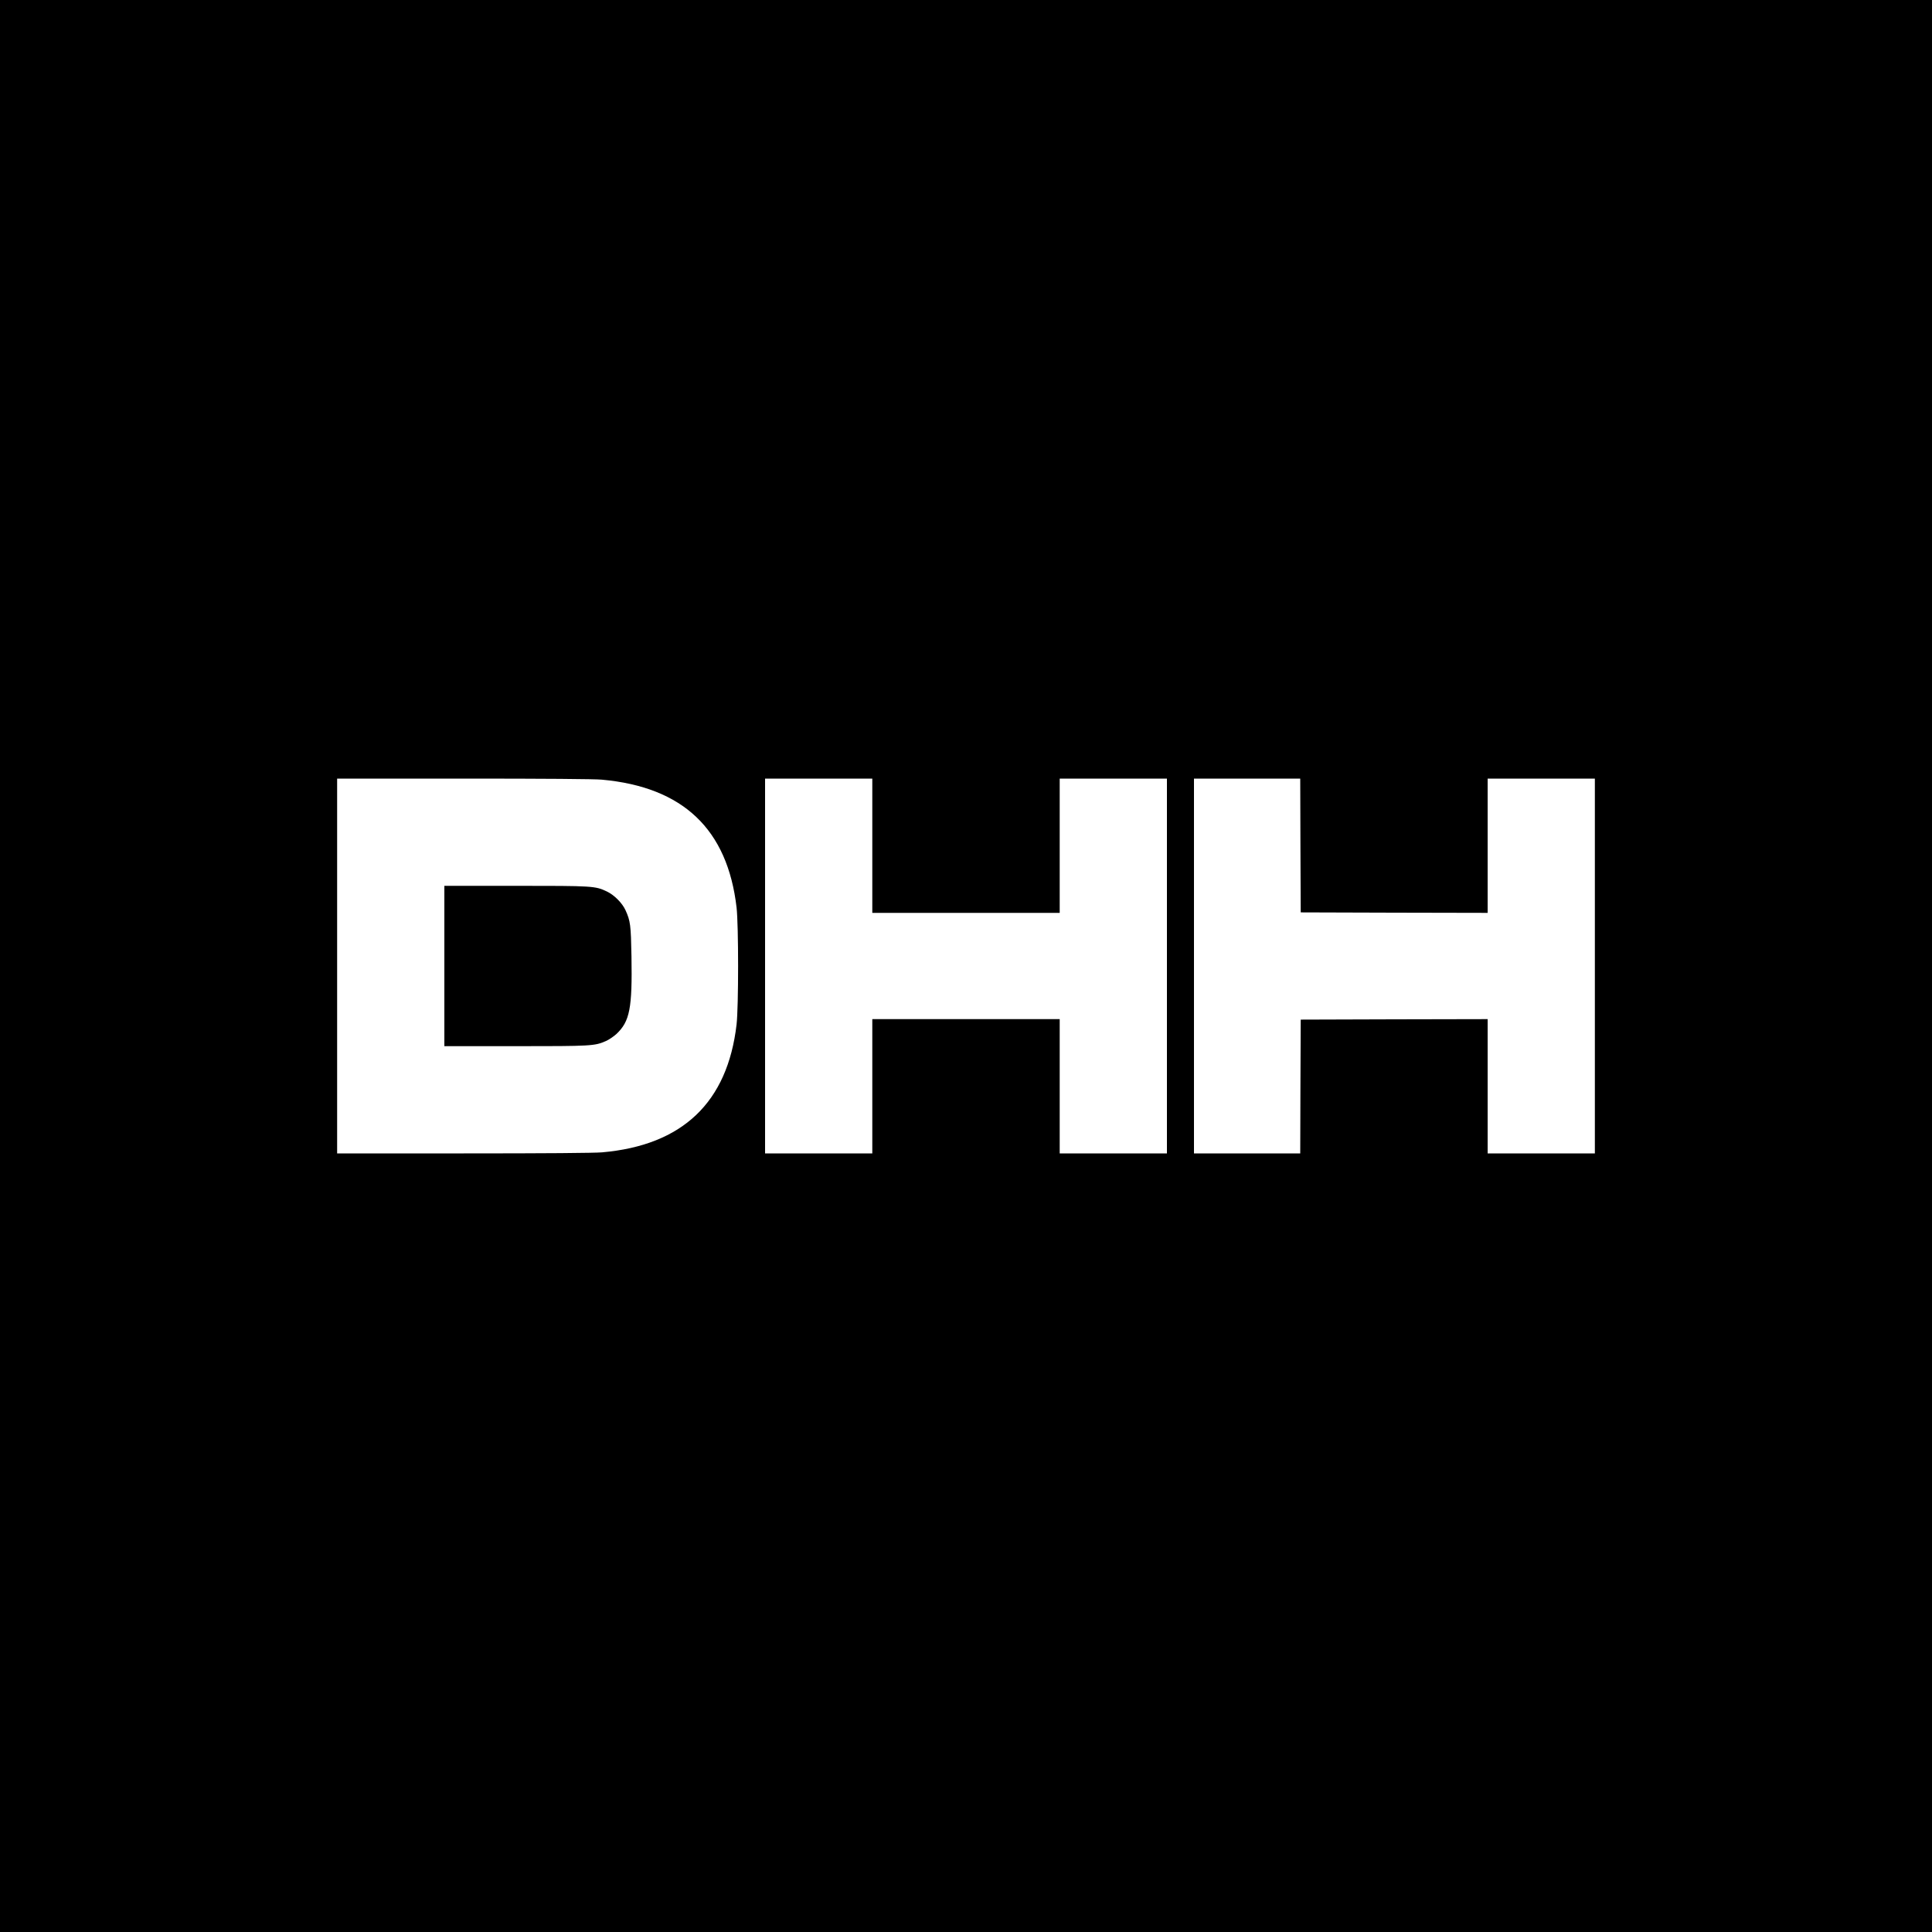
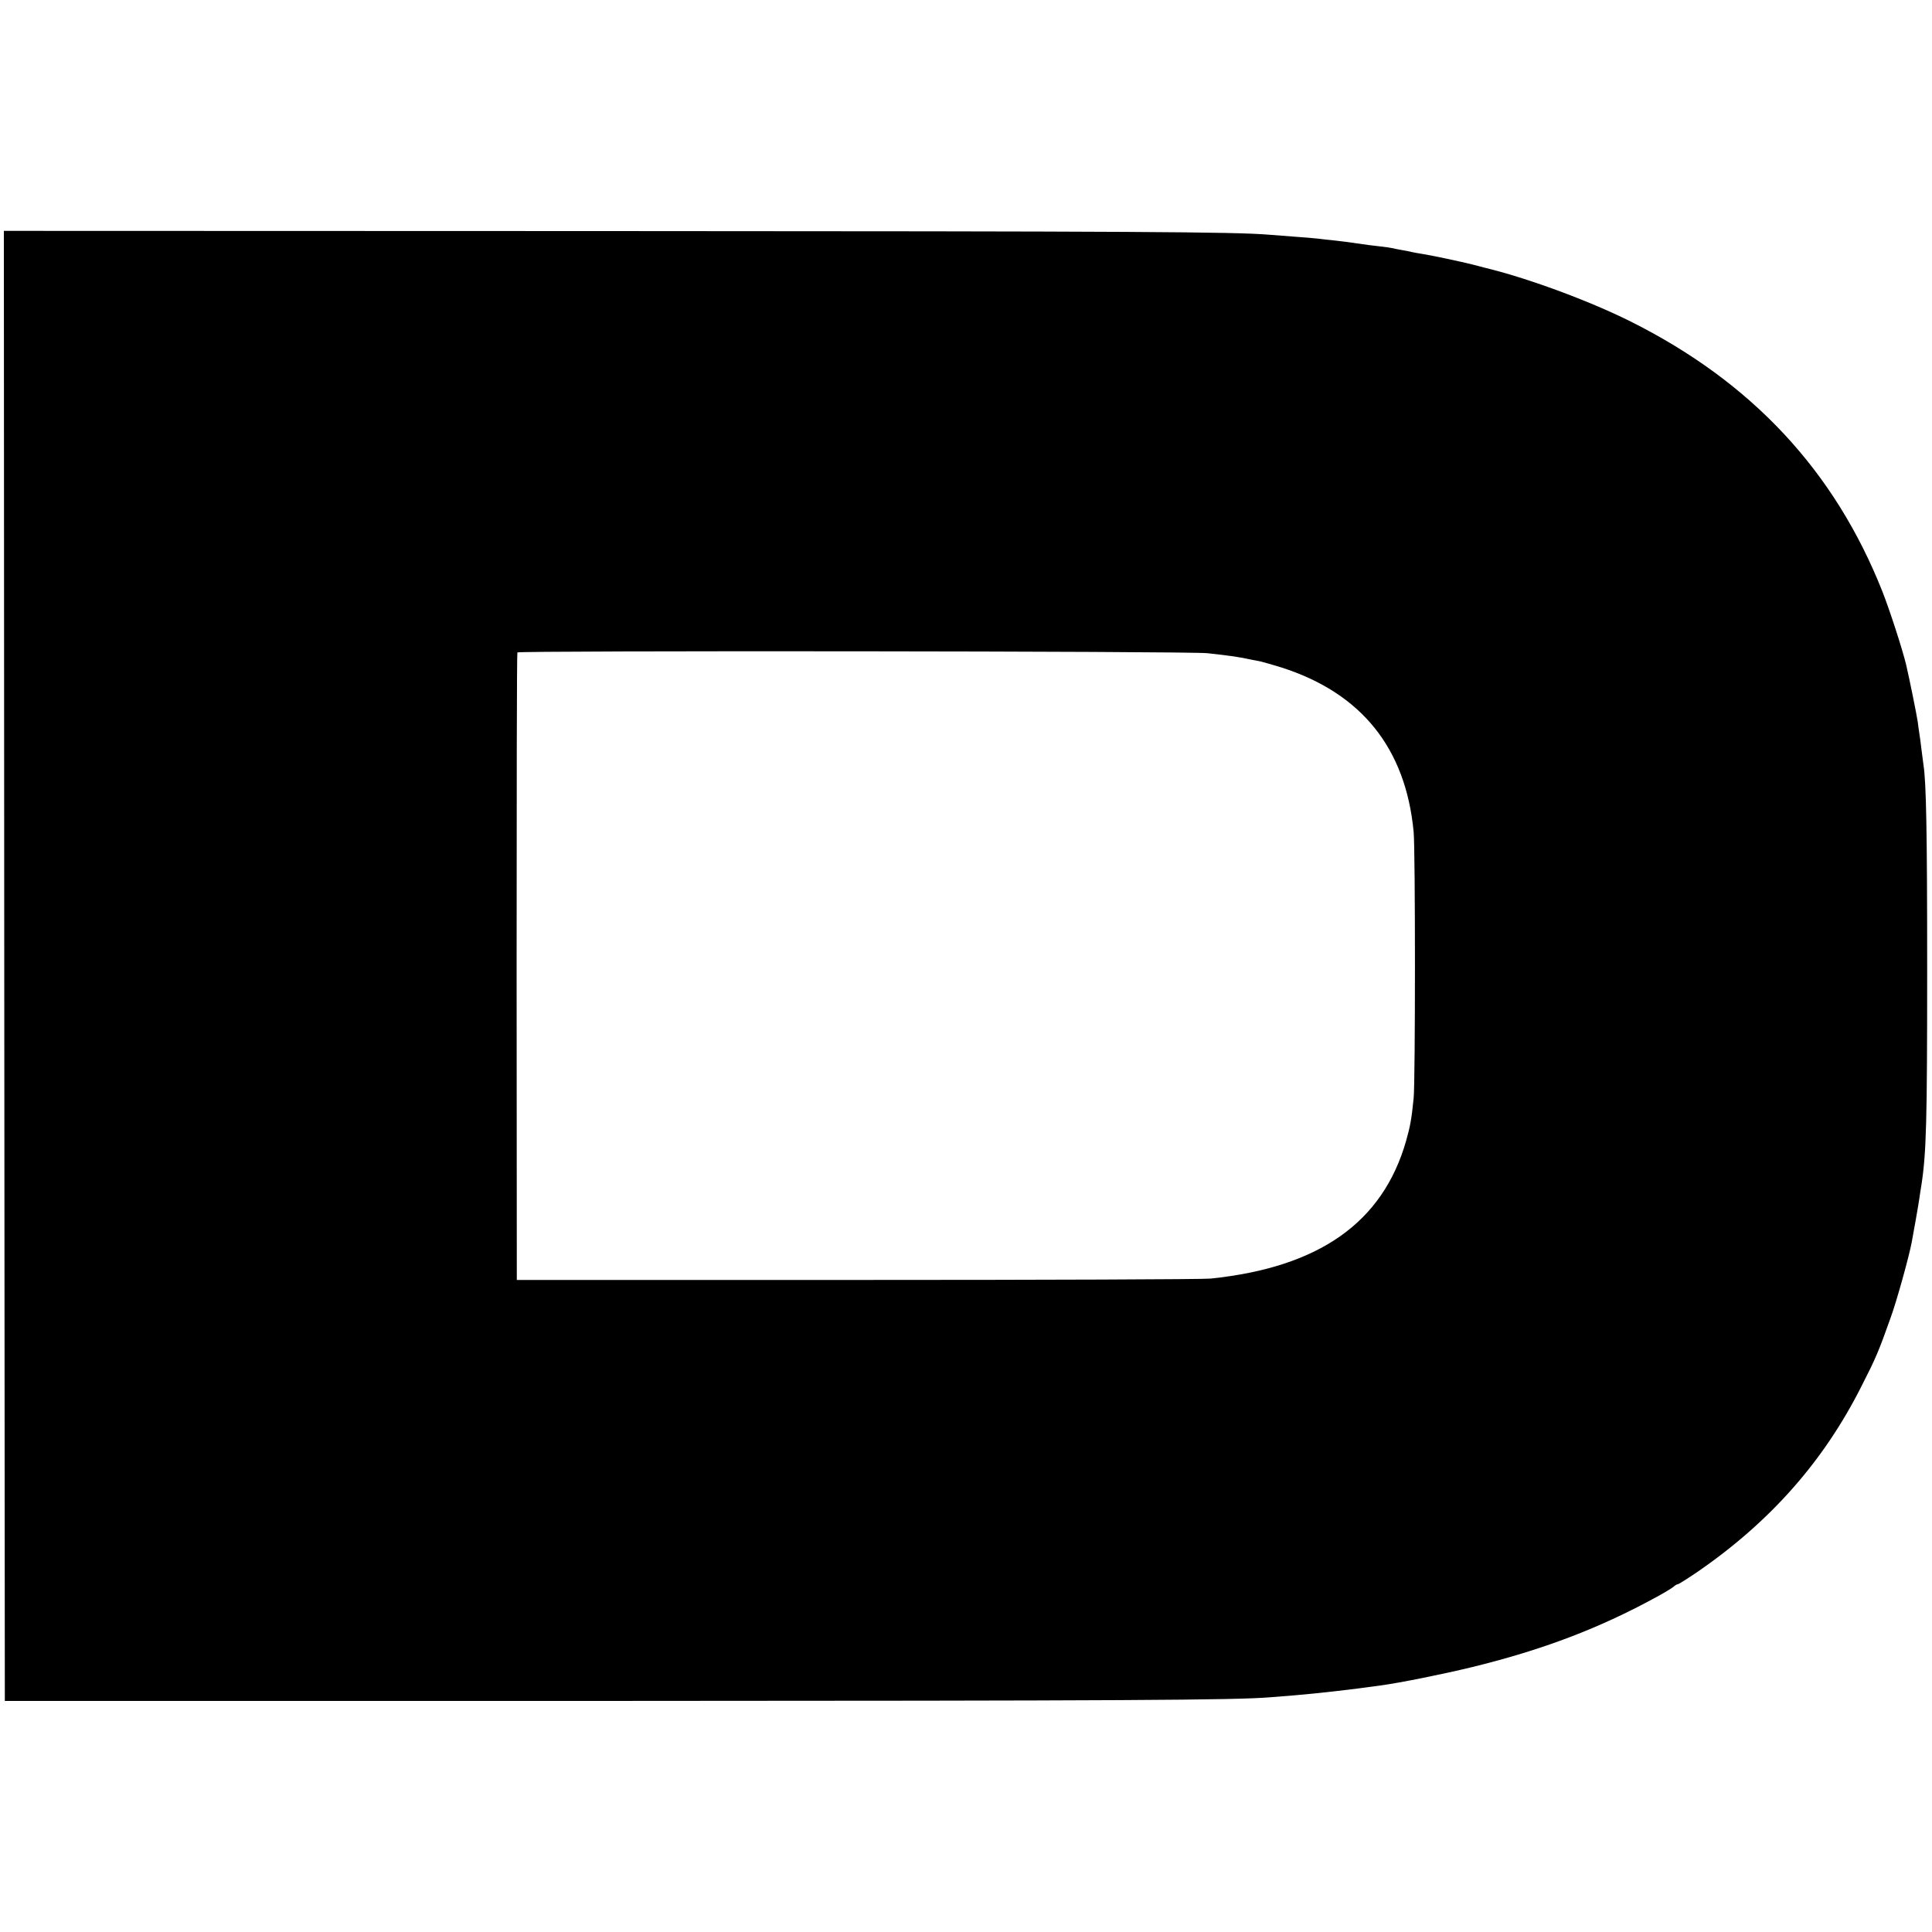
- <svg xmlns="http://www.w3.org/2000/svg" version="1.0" width="2000pt" height="2000pt" viewBox="0 0 2000 2000" preserveAspectRatio="xMidYMid meet">
-   <g transform="translate(0,2000) scale(0.1,-0.1)" fill="#000000" stroke="none">
-     <path d="M0 10000 l0 -10000 10000 0 10000 0 0 10000 0 10000 -10000 0 -10000 0 0 -10000z m6230 1929 c841 -76 1301 -513 1395 -1324 21 -185 21 -1025 0 -1210 -94 -808 -560 -1251 -1392 -1324 -78 -7 -585 -11 -1432 -11 l-1311 0 0 1940 0 1940 1313 0 c831 0 1354 -4 1427 -11z m2800 -684 l0 -695 970 0 970 0 0 695 0 695 555 0 555 0 0 -1940 0 -1940 -555 0 -555 0 0 695 0 695 -970 0 -970 0 0 -695 0 -695 -555 0 -555 0 0 1940 0 1940 555 0 555 0 0 -695z m4432 3 l3 -693 968 -3 967 -2 0 695 0 695 555 0 555 0 0 -1940 0 -1940 -555 0 -555 0 0 695 0 695 -967 -2 -968 -3 -3 -692 -2 -693 -550 0 -550 0 0 1940 0 1940 550 0 550 0 2 -692z" />
-     <path d="M4600 10000 l0 -830 734 0 c793 0 821 2 938 53 32 14 80 47 109 73 139 131 165 267 156 804 -6 325 -11 366 -62 478 -34 74 -115 156 -192 193 -121 58 -143 59 -949 59 l-734 0 0 -830z" />
+ <svg xmlns="http://www.w3.org/2000/svg" version="1.0" width="1000pt" height="1000pt" viewBox="0 0 1000 1000" preserveAspectRatio="xMidYMid meet">
+   <g transform="translate(0,1000) scale(0.1,-0.1)" fill="#000000" stroke="none">
+     <path d="M22 5000 l3 -3804 3075 0 c2745 1 3294 4 3475 19 28 2 84 7 125 10 119 10 298 30 445 51 104 14 325 59 470 94 373 91 669 204 970 370 33 18 67 39 76 46 8 8 19 14 23 14 5 0 52 30 105 66 375 259 651 571 847 961 73 143 88 178 150 353 30 82 94 311 109 390 7 36 36 200 40 230 2 14 6 43 10 65 26 169 30 332 30 1125 0 709 -5 960 -19 1050 -2 14 -7 52 -11 85 -4 32 -8 66 -10 75 -1 8 -6 38 -9 65 -6 40 -44 227 -60 295 -21 86 -86 285 -123 379 -247 623 -675 1083 -1303 1397 -216 108 -539 227 -758 279 -9 3 -35 9 -57 15 -58 15 -224 50 -265 56 -19 3 -42 7 -50 9 -8 2 -31 7 -50 10 -19 3 -42 8 -50 10 -8 2 -40 7 -70 10 -30 3 -82 10 -115 15 -33 5 -85 12 -115 15 -30 3 -71 7 -90 10 -19 2 -73 7 -120 10 -47 4 -105 8 -130 10 -176 15 -671 18 -3438 19 l-3112 1 2 -3805z m6228 1619 c126 -14 161 -19 230 -34 14 -3 35 -7 46 -9 12 -3 59 -16 104 -30 416 -132 646 -418 687 -852 9 -100 9 -1286 0 -1378 -11 -111 -18 -146 -39 -221 -121 -423 -450 -655 -1013 -713 -38 -4 -862 -7 -1830 -7 l-1760 0 -1 1620 c0 891 1 1623 4 1628 5 10 3479 7 3572 -4z" />
  </g>
</svg>
